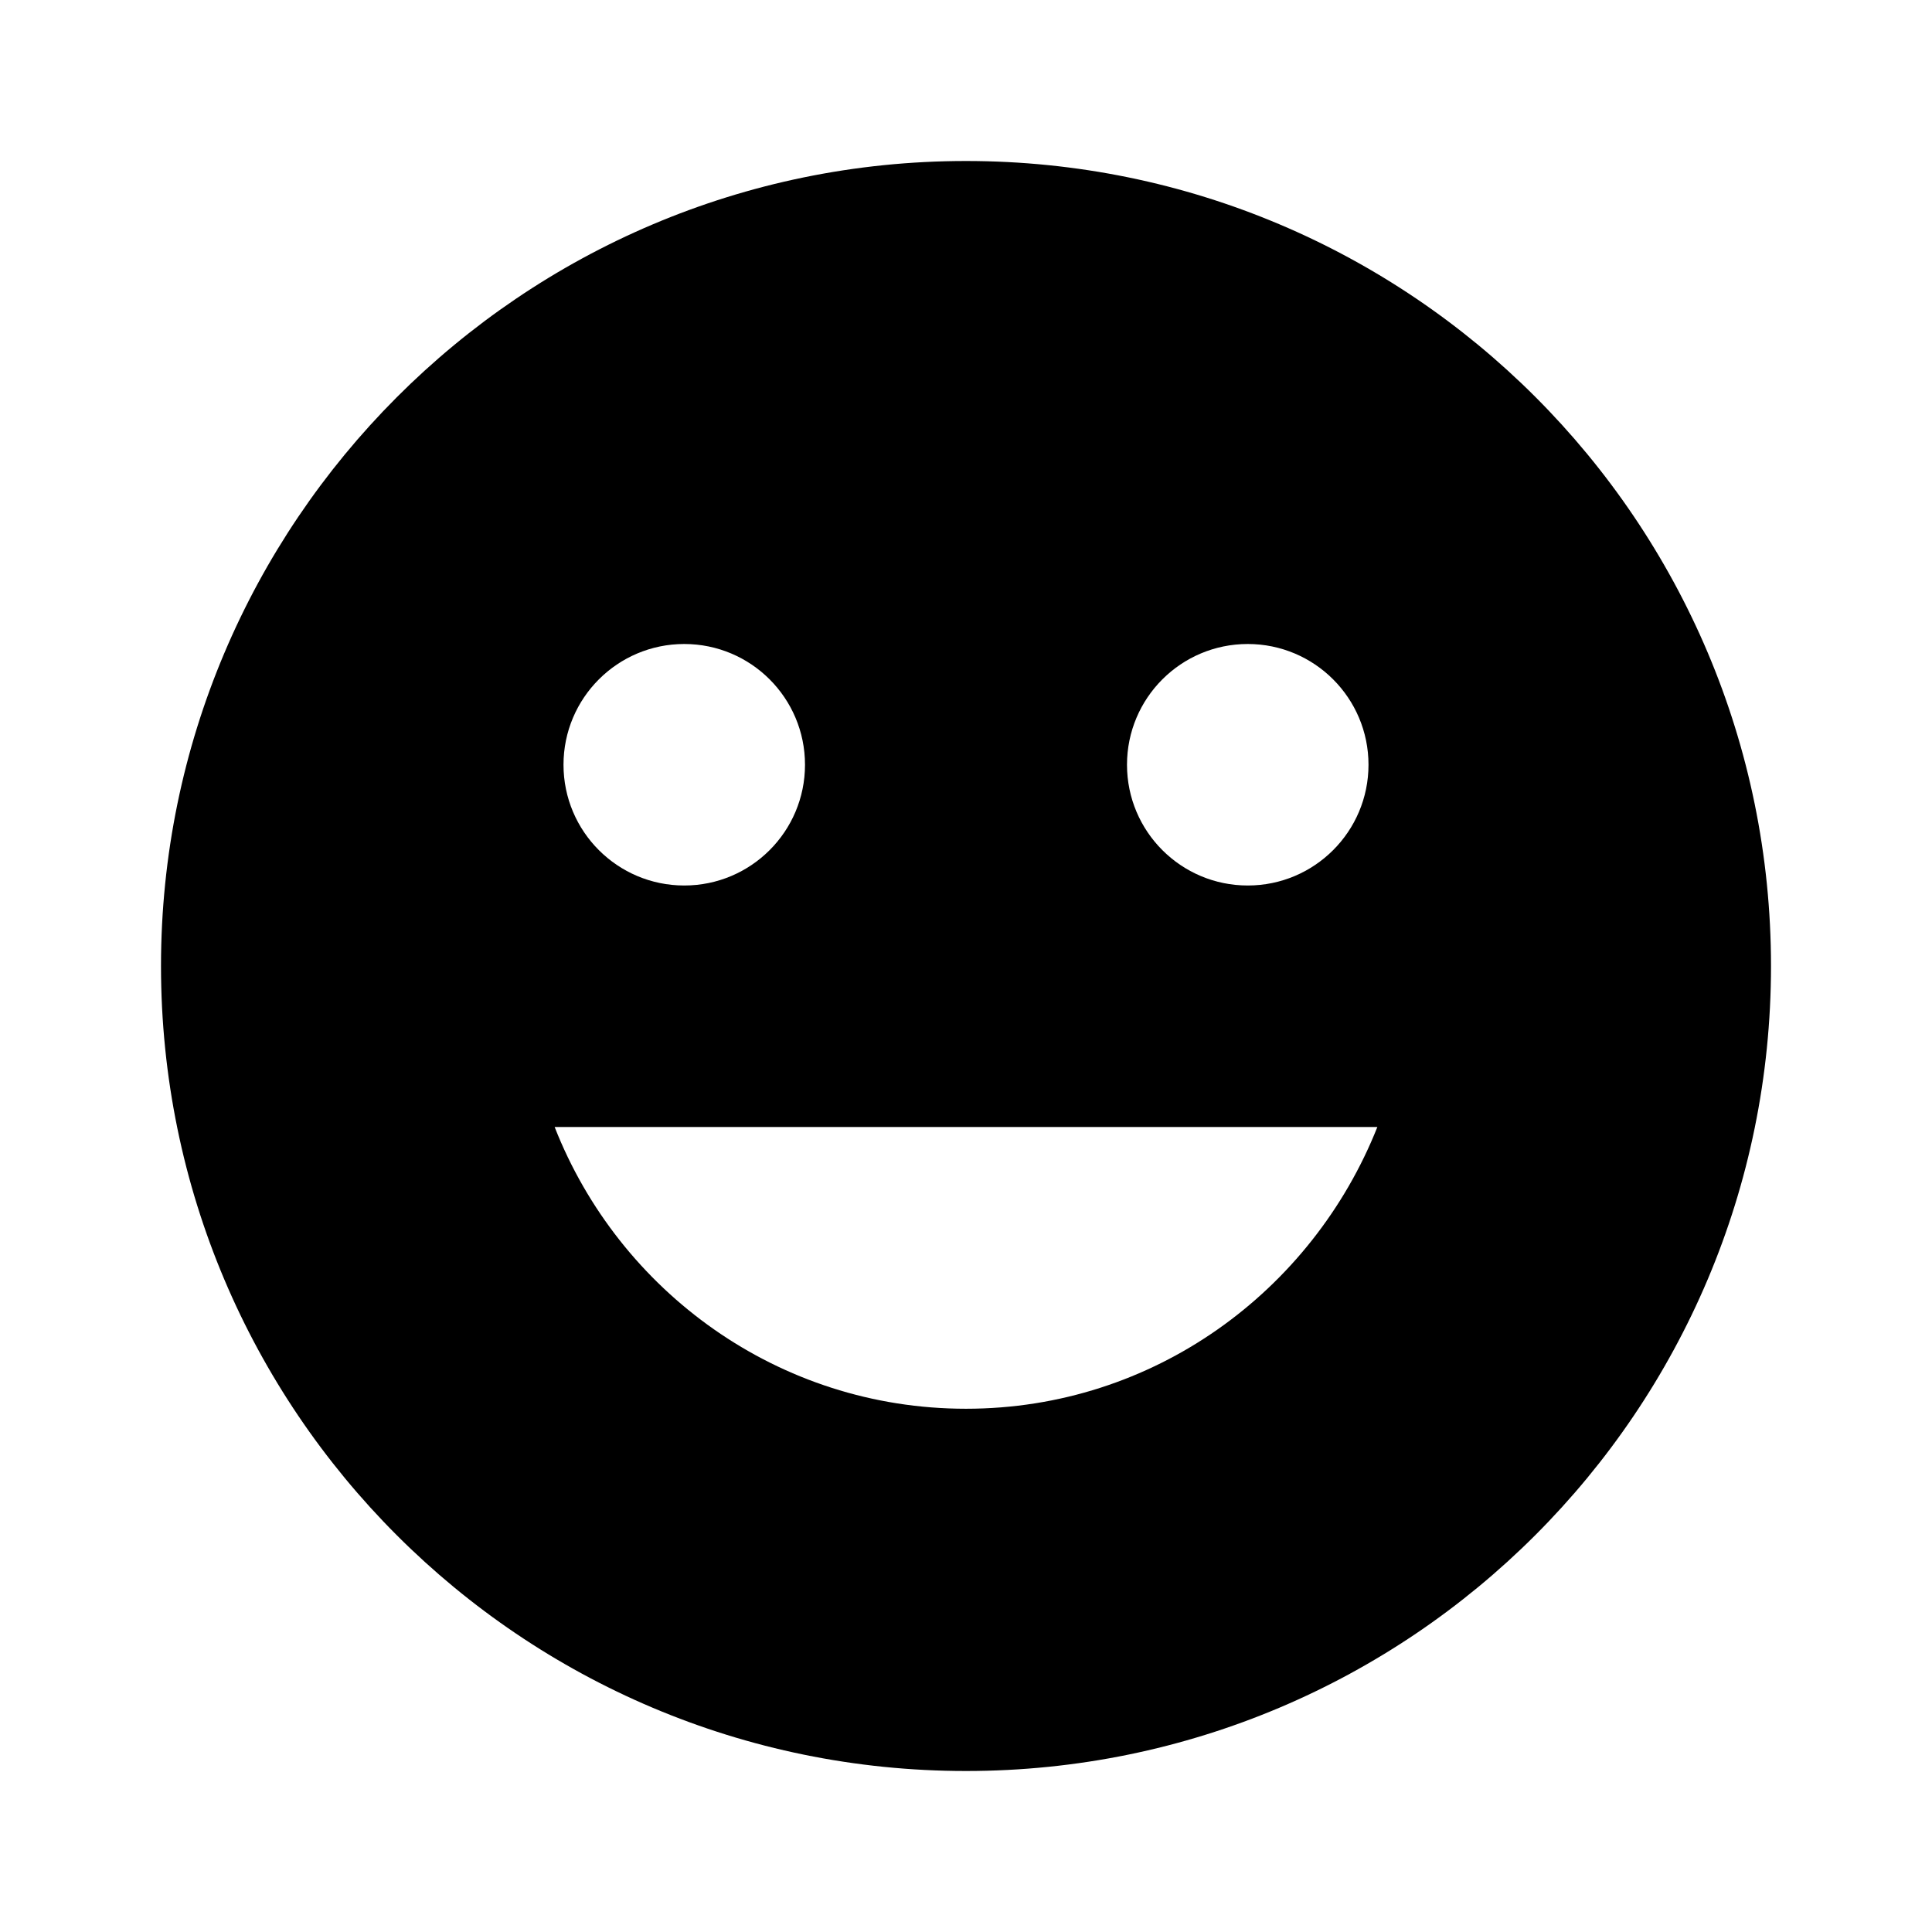
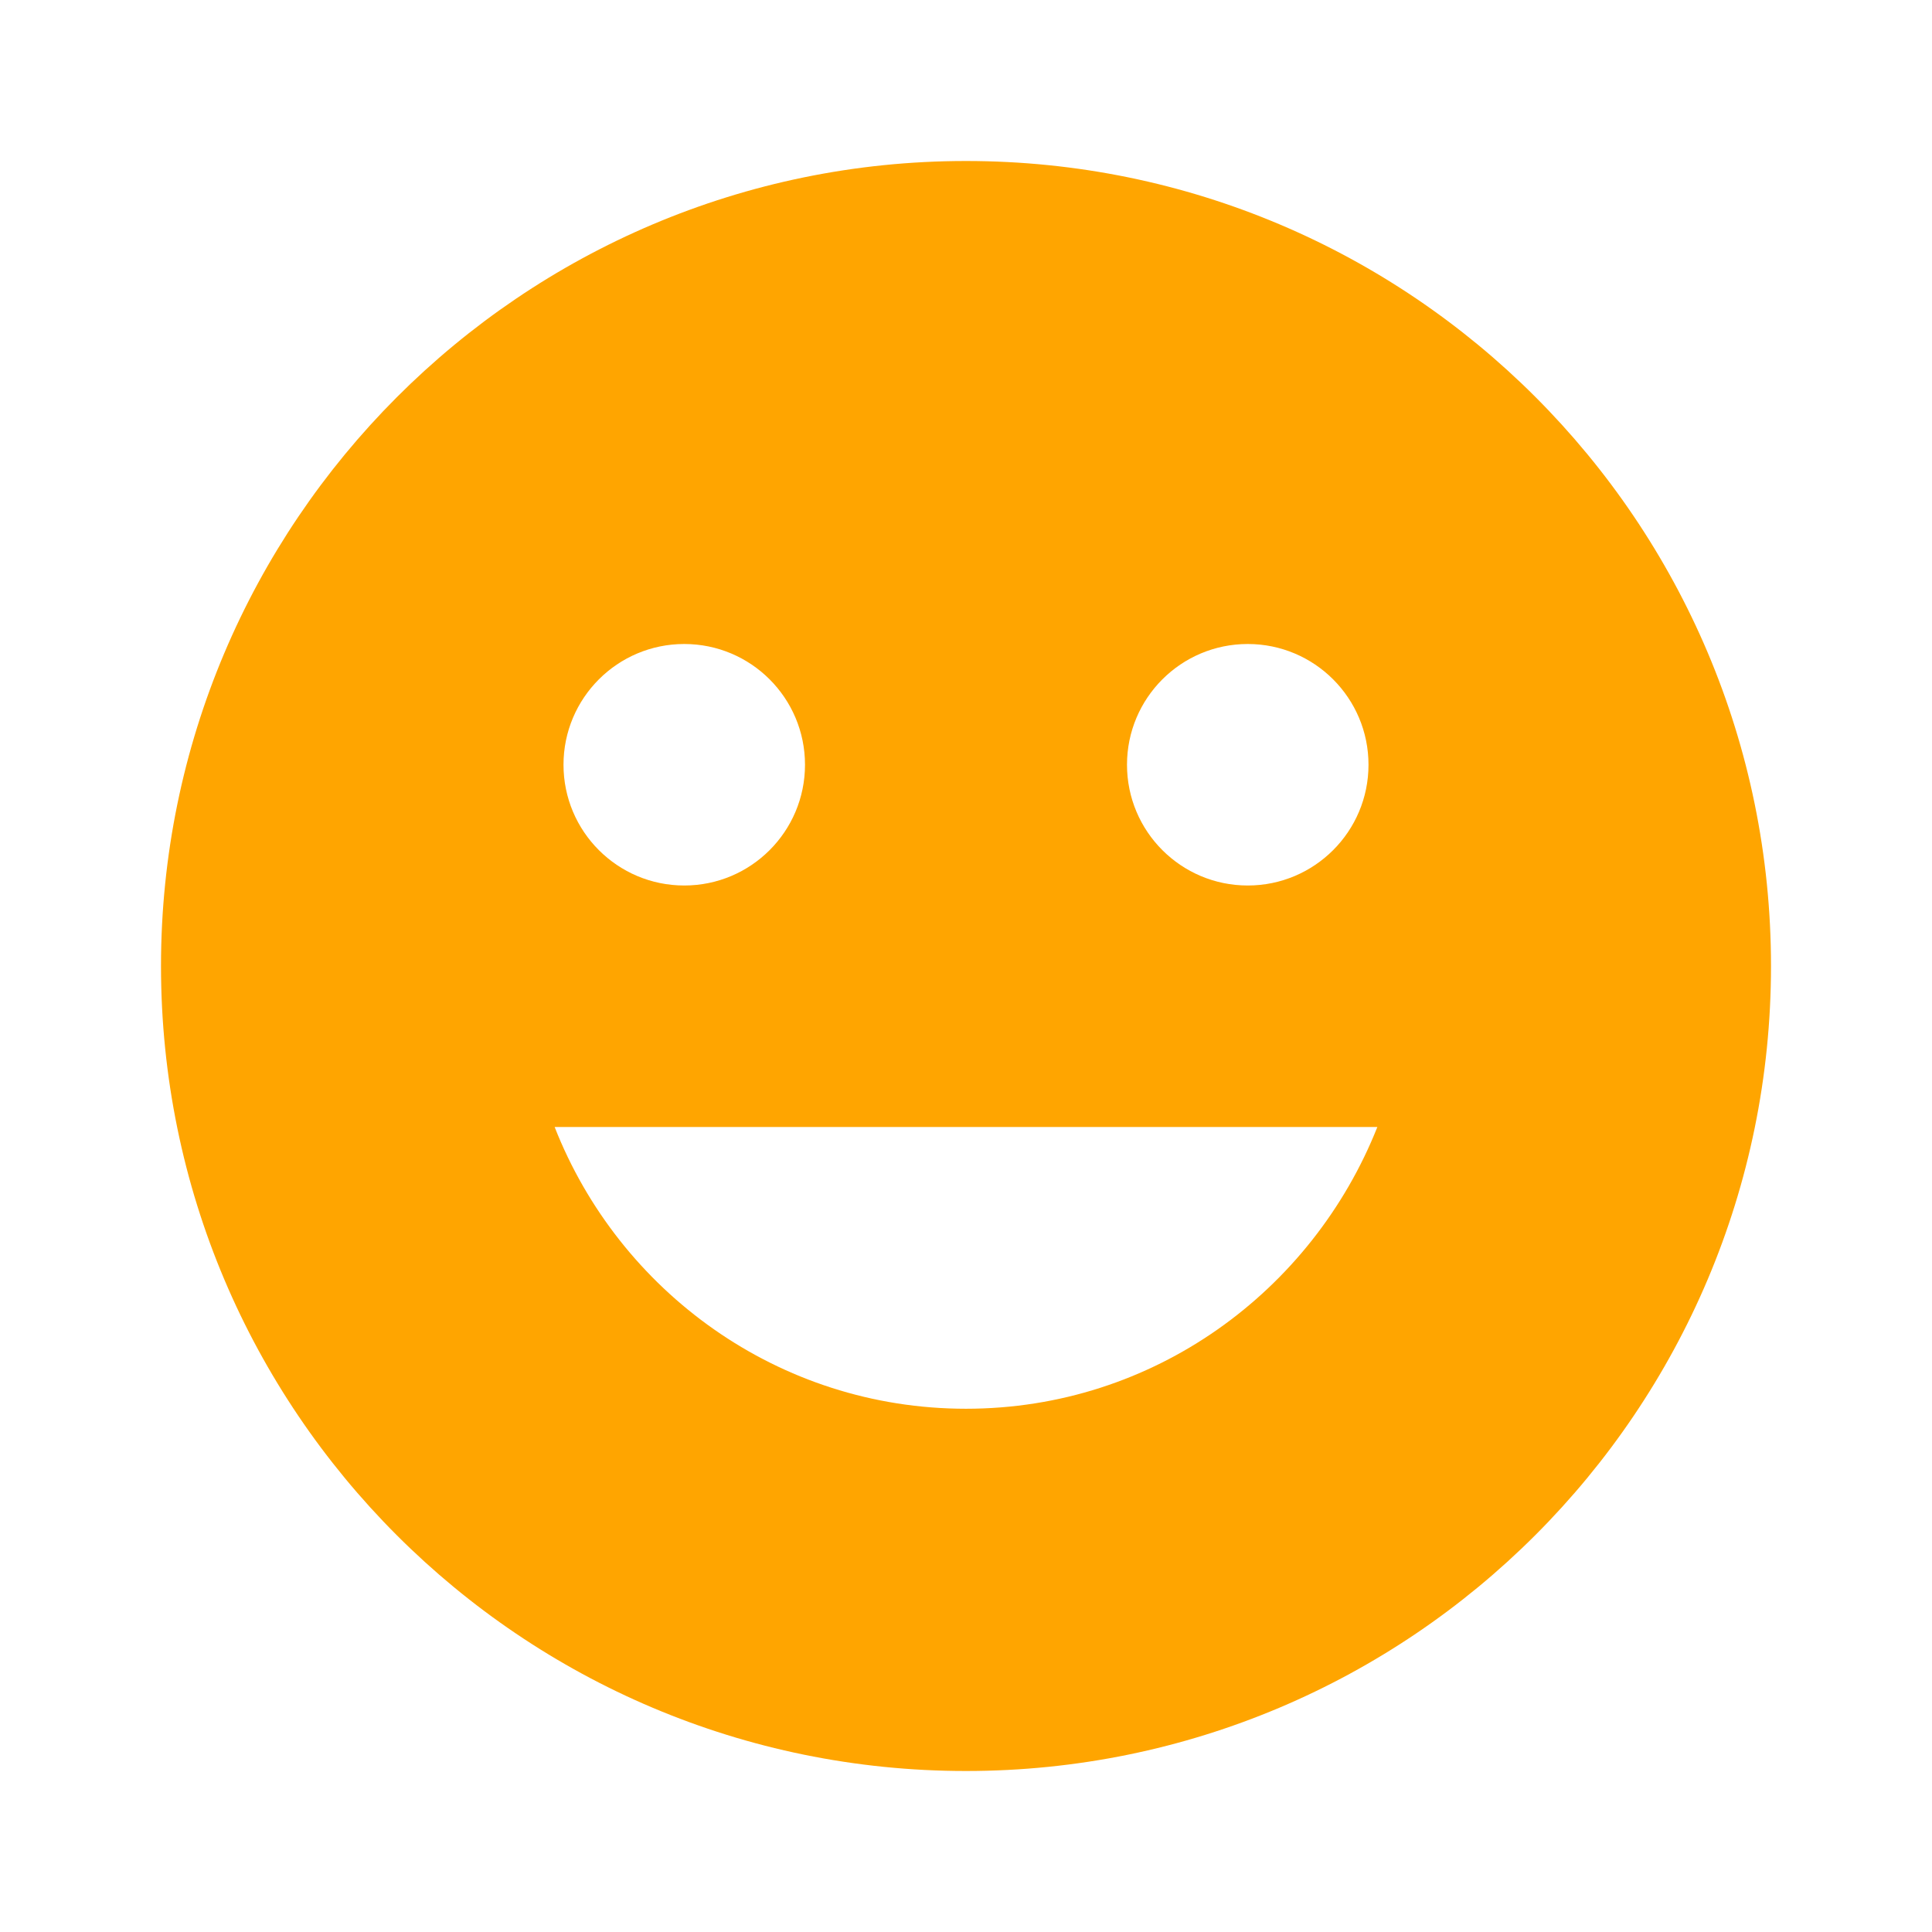
- <svg xmlns="http://www.w3.org/2000/svg" viewBox="0 0 24 24">
+ <svg xmlns="http://www.w3.org/2000/svg" fill="orange" viewBox="0 0 24 24">
  <path d="M12,2C6.47,2 2,6.5 2,12A10,10 0 0,0 12,22A10,10 0 0,0 22,12A10,10 0 0,0 12,2M15.5,8A1.5,1.5 0 0,1 17,9.5A1.5,1.5 0 0,1 15.5,11A1.5,1.5 0 0,1 14,9.5A1.5,1.5 0 0,1 15.5,8M8.5,8A1.5,1.5 0 0,1 10,9.5A1.5,1.5 0 0,1 8.5,11A1.5,1.5 0 0,1 7,9.5A1.5,1.5 0 0,1 8.5,8M12,17.5C9.67,17.5 7.69,16.04 6.89,14H17.11C16.3,16.04 14.33,17.5 12,17.5Z" />
</svg>
